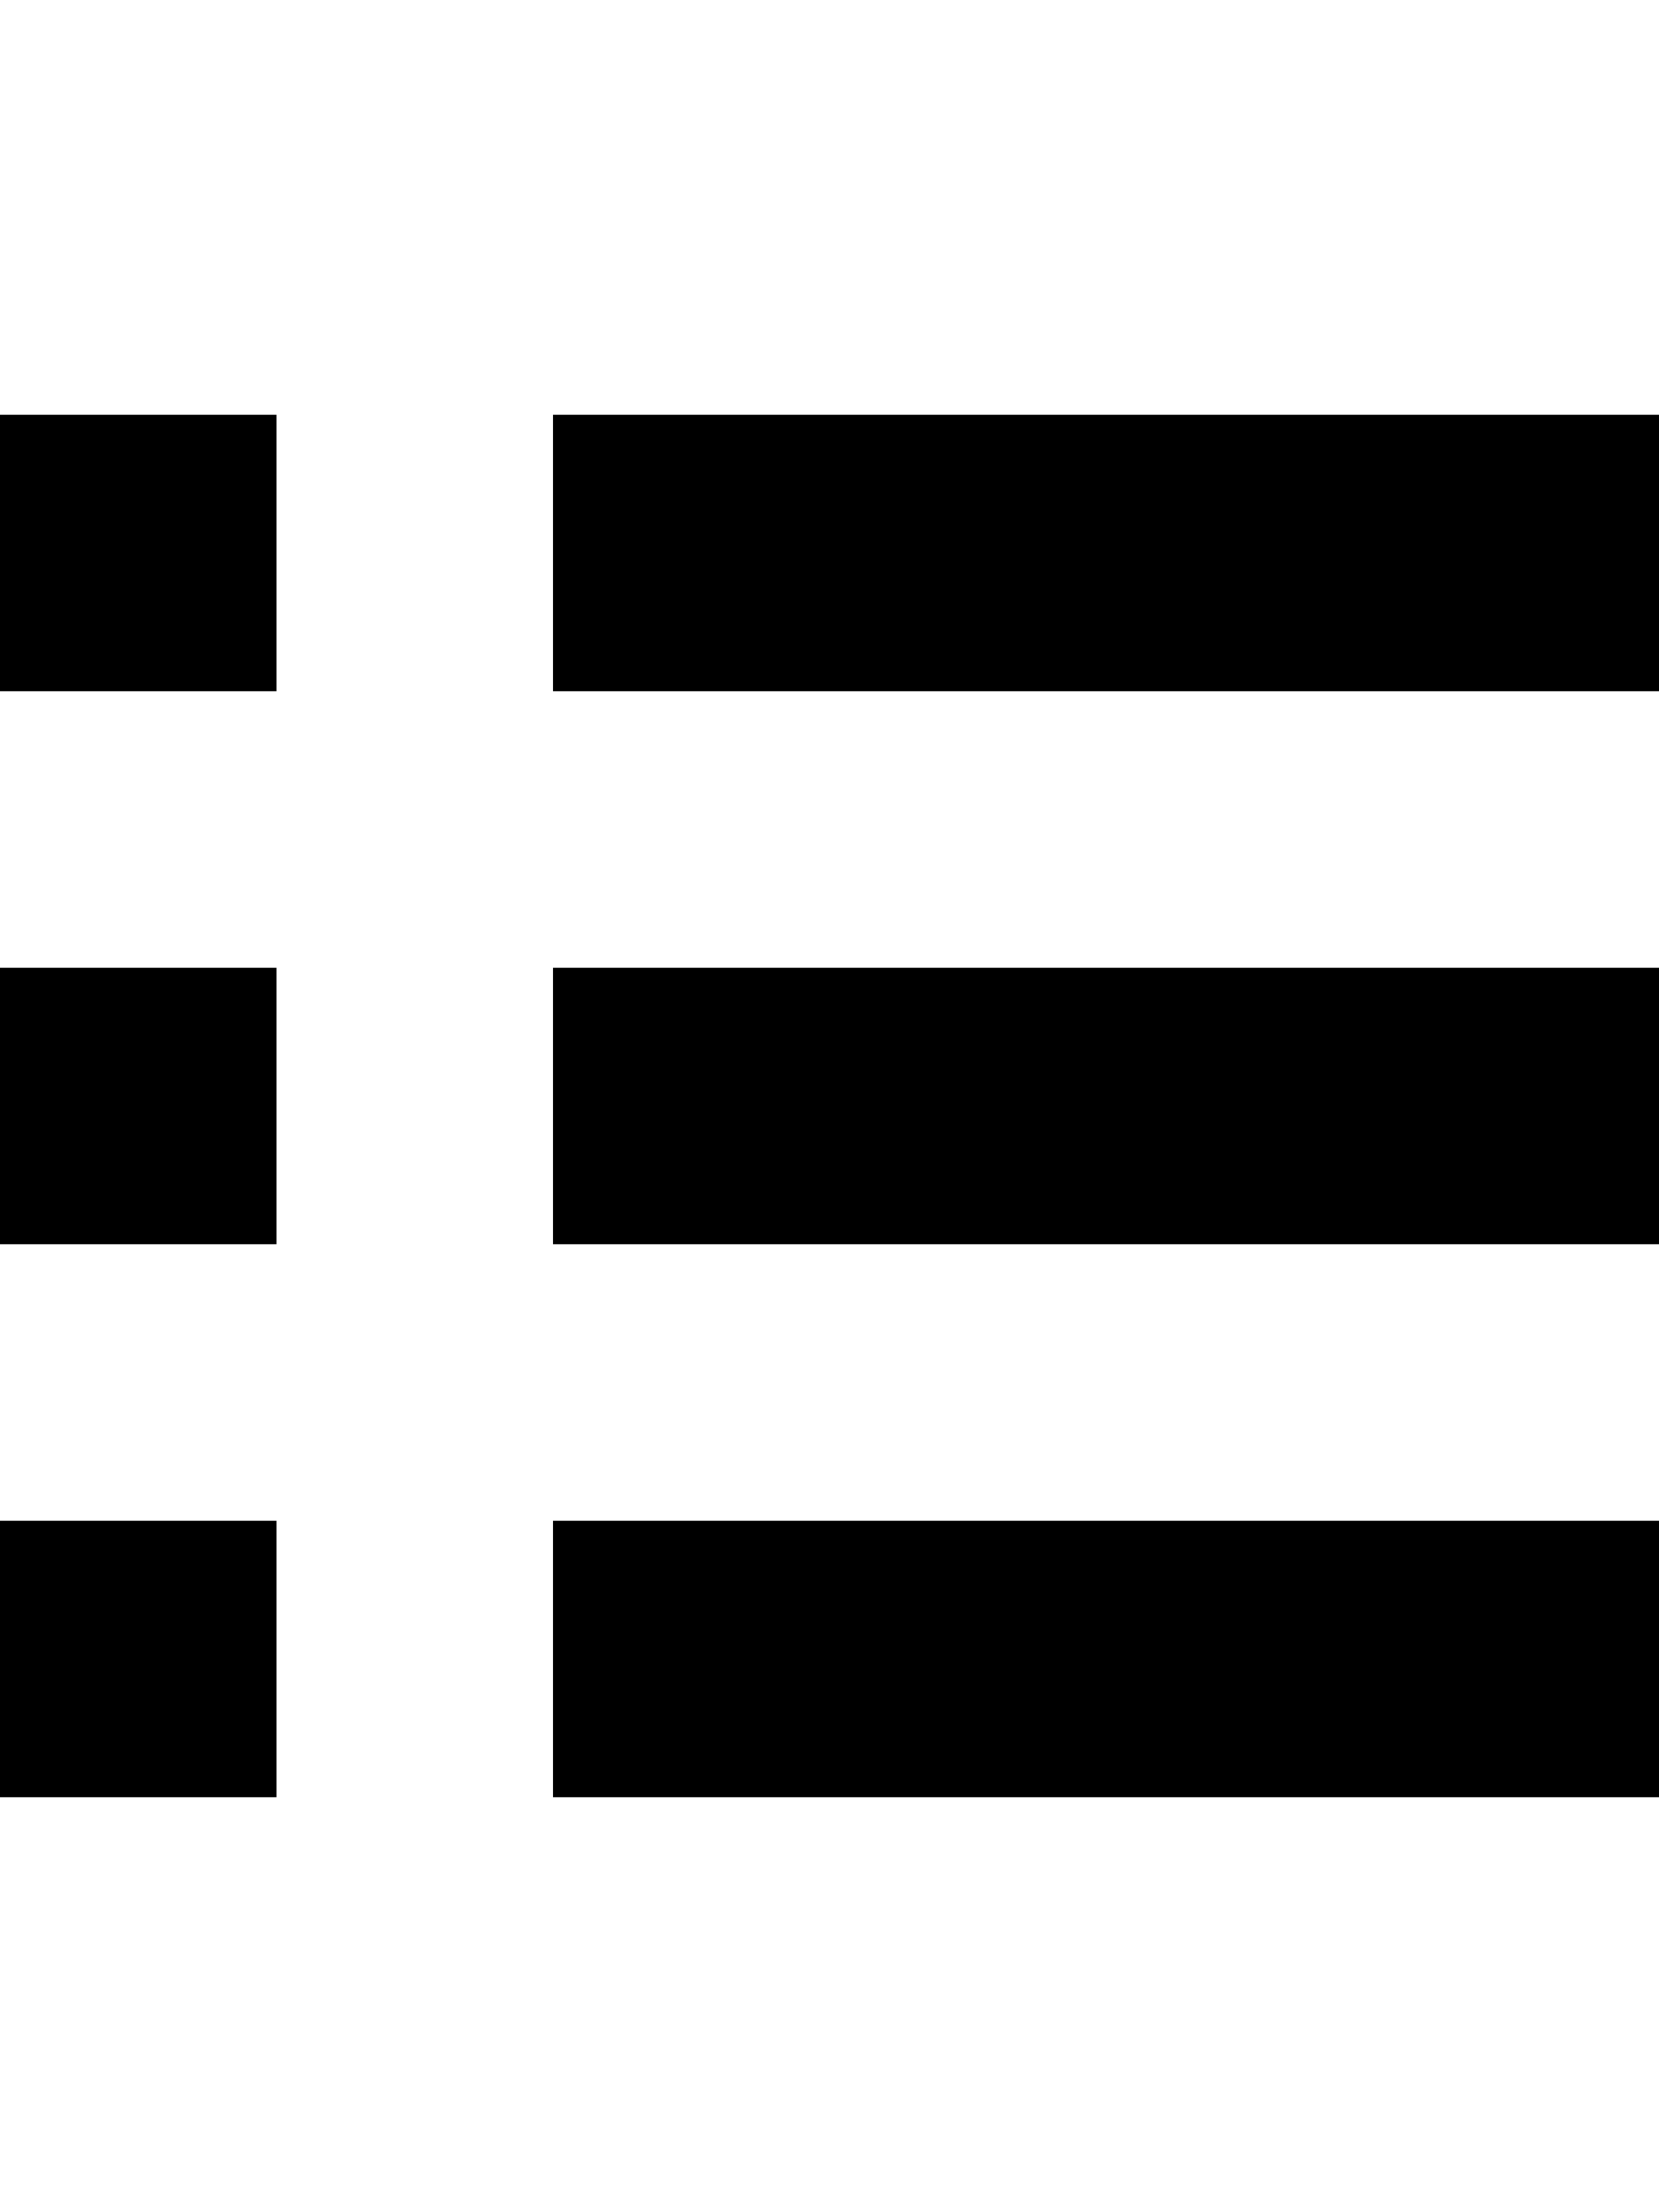
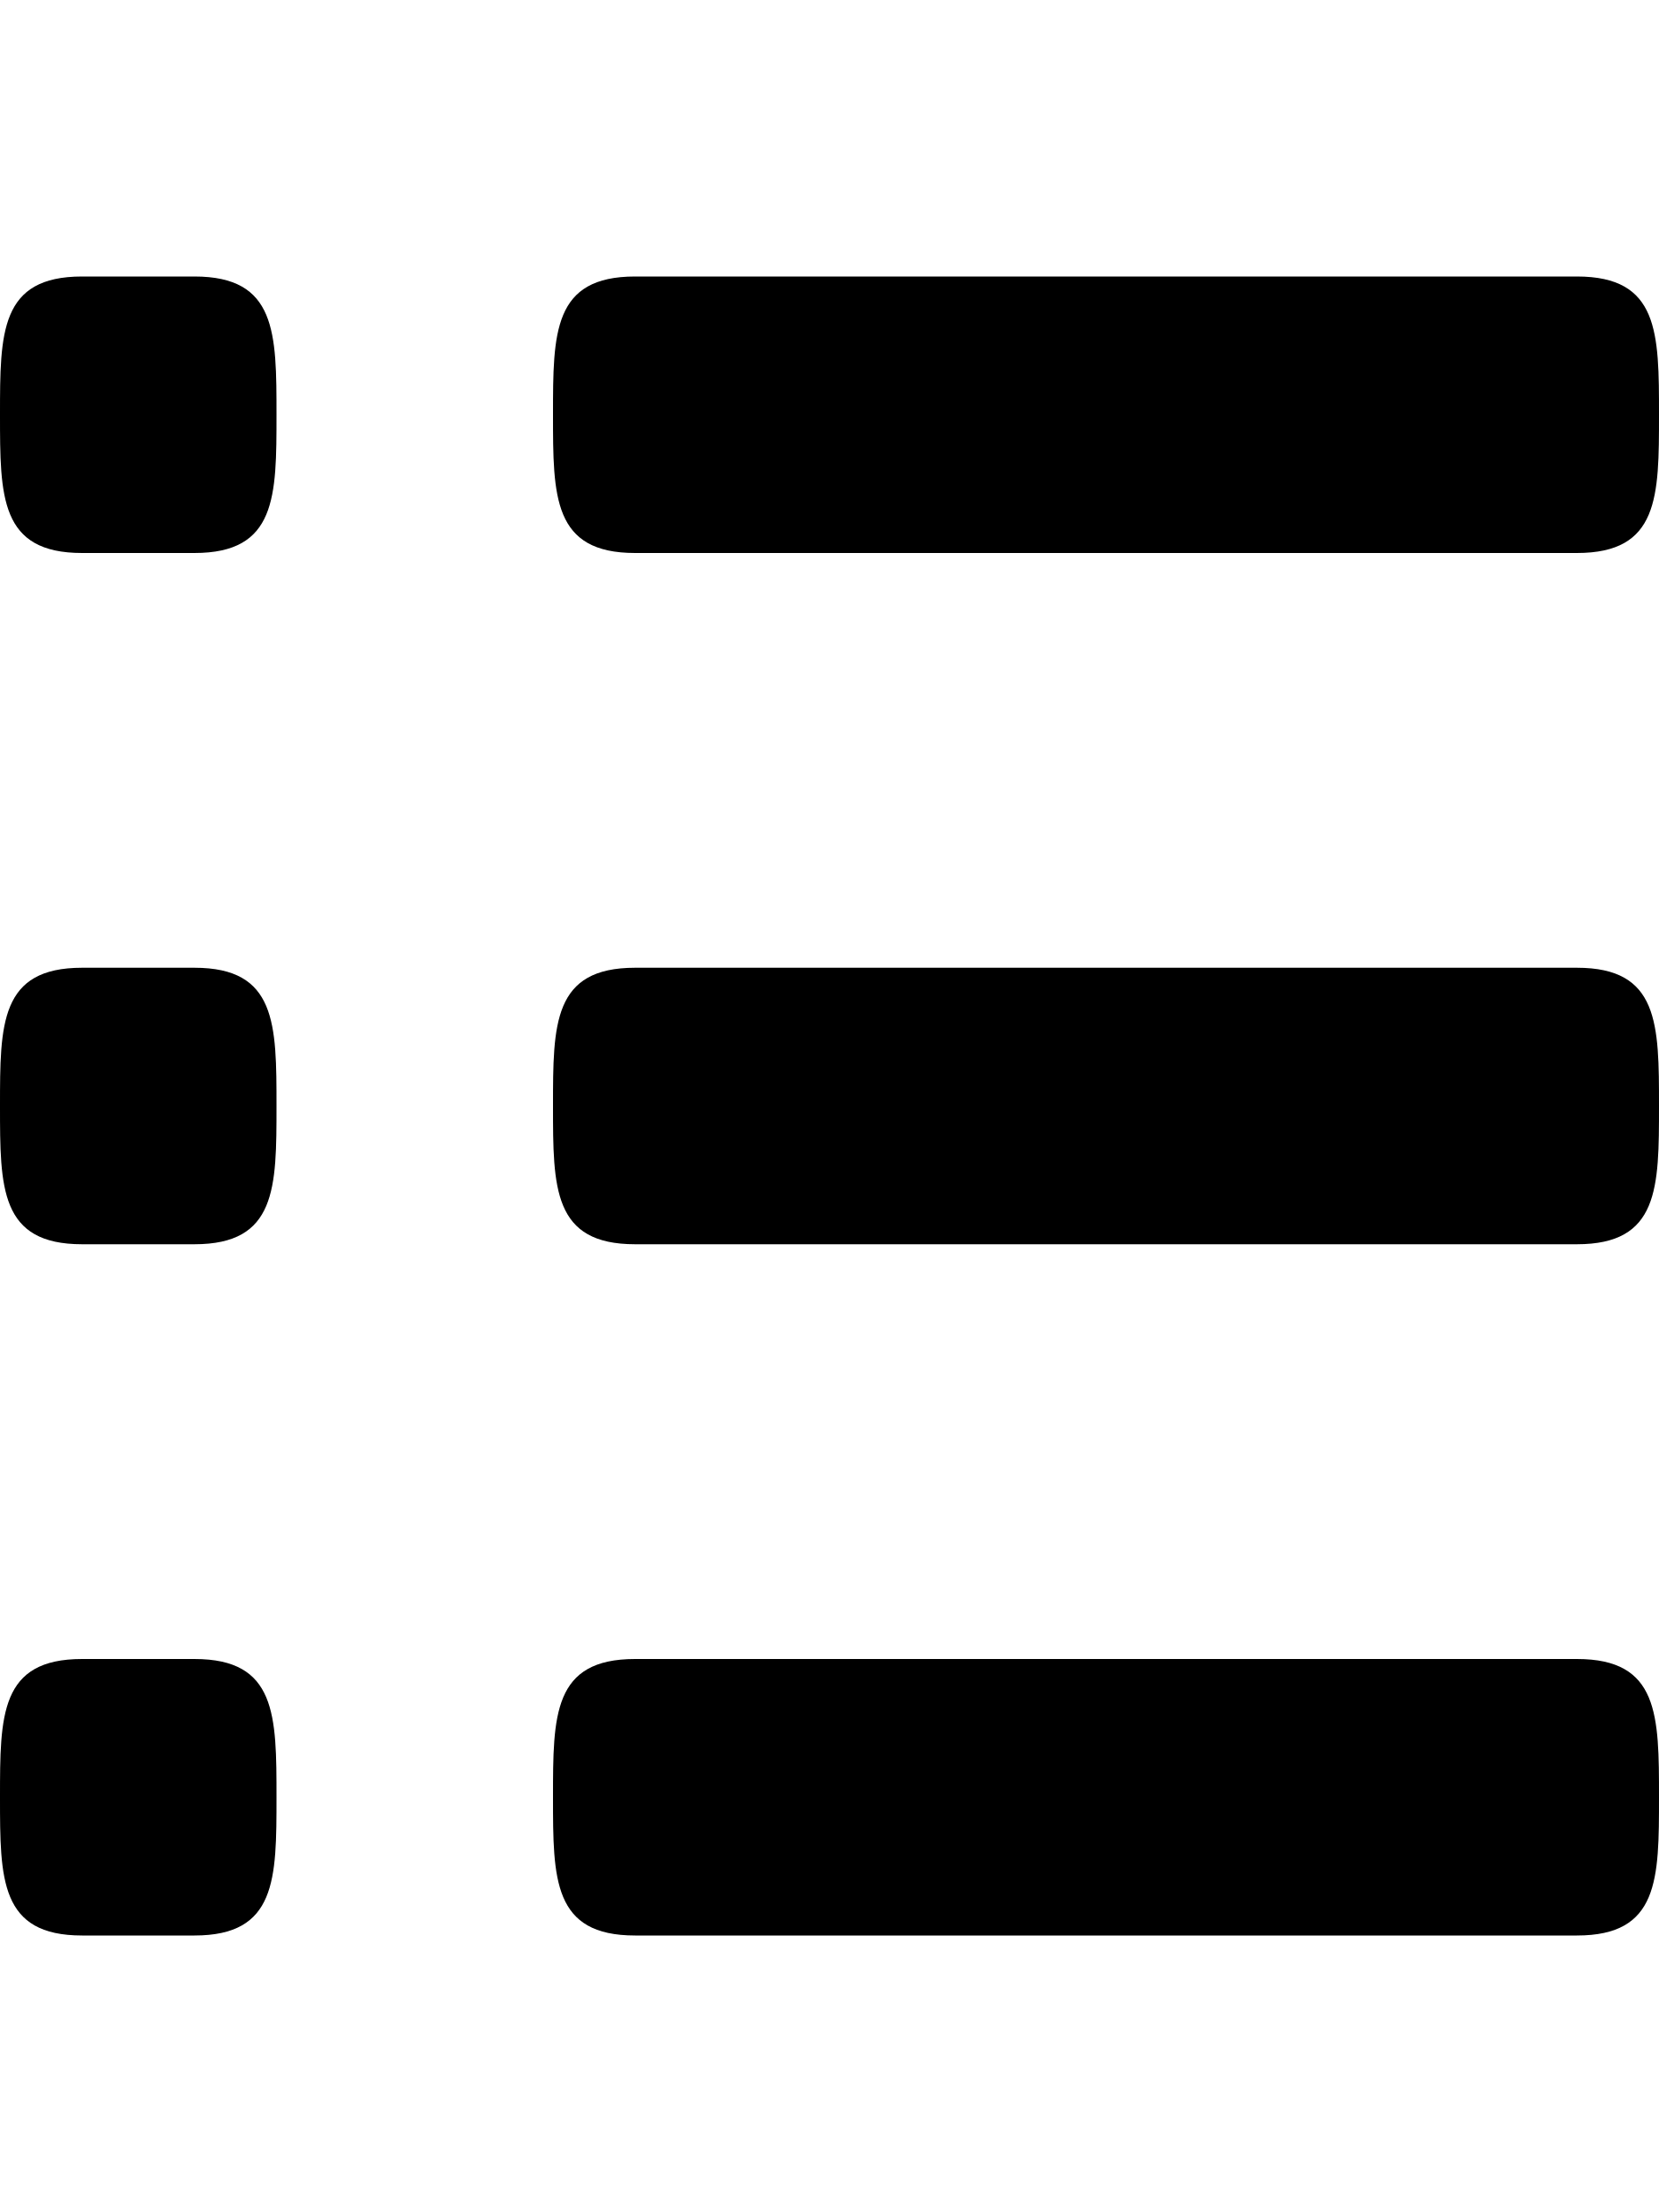
<svg xmlns="http://www.w3.org/2000/svg" height="1024" width="768">
-   <path d="M0 576h128v-128h-128v128z m0-256h128v-128h-128v128z m0 512h128v-128h-128v128z m256-256h512v-128h-512v128z m0-256h512v-128h-512v128z m0 512h512v-128h-512v128z" />
+   <path d="M128 832c0 38 0 64-38 64H38c-38 0-38-26-38-64s0-64 38-64h52c38 0 38 26 38 64z m166-576h436c38 0 38-26 38-64s0-64-38-64H294c-38 0-38 26-38 64s0 64 38 64zM90 448H38c-38 0-38 26-38 64s0 64 38 64h52c38 0 38-26 38-64s0-64-38-64z m0-320H38c-38 0-38 26-38 64s0 64 38 64h52c38 0 38-26 38-64s0-64-38-64z m640 320H294c-38 0-38 26-38 64s0 64 38 64h436c38 0 38-26 38-64s0-64-38-64z m0 320H294c-38 0-38 26-38 64s0 64 38 64h436c38 0 38-26 38-64s0-64-38-64z" />
</svg>
